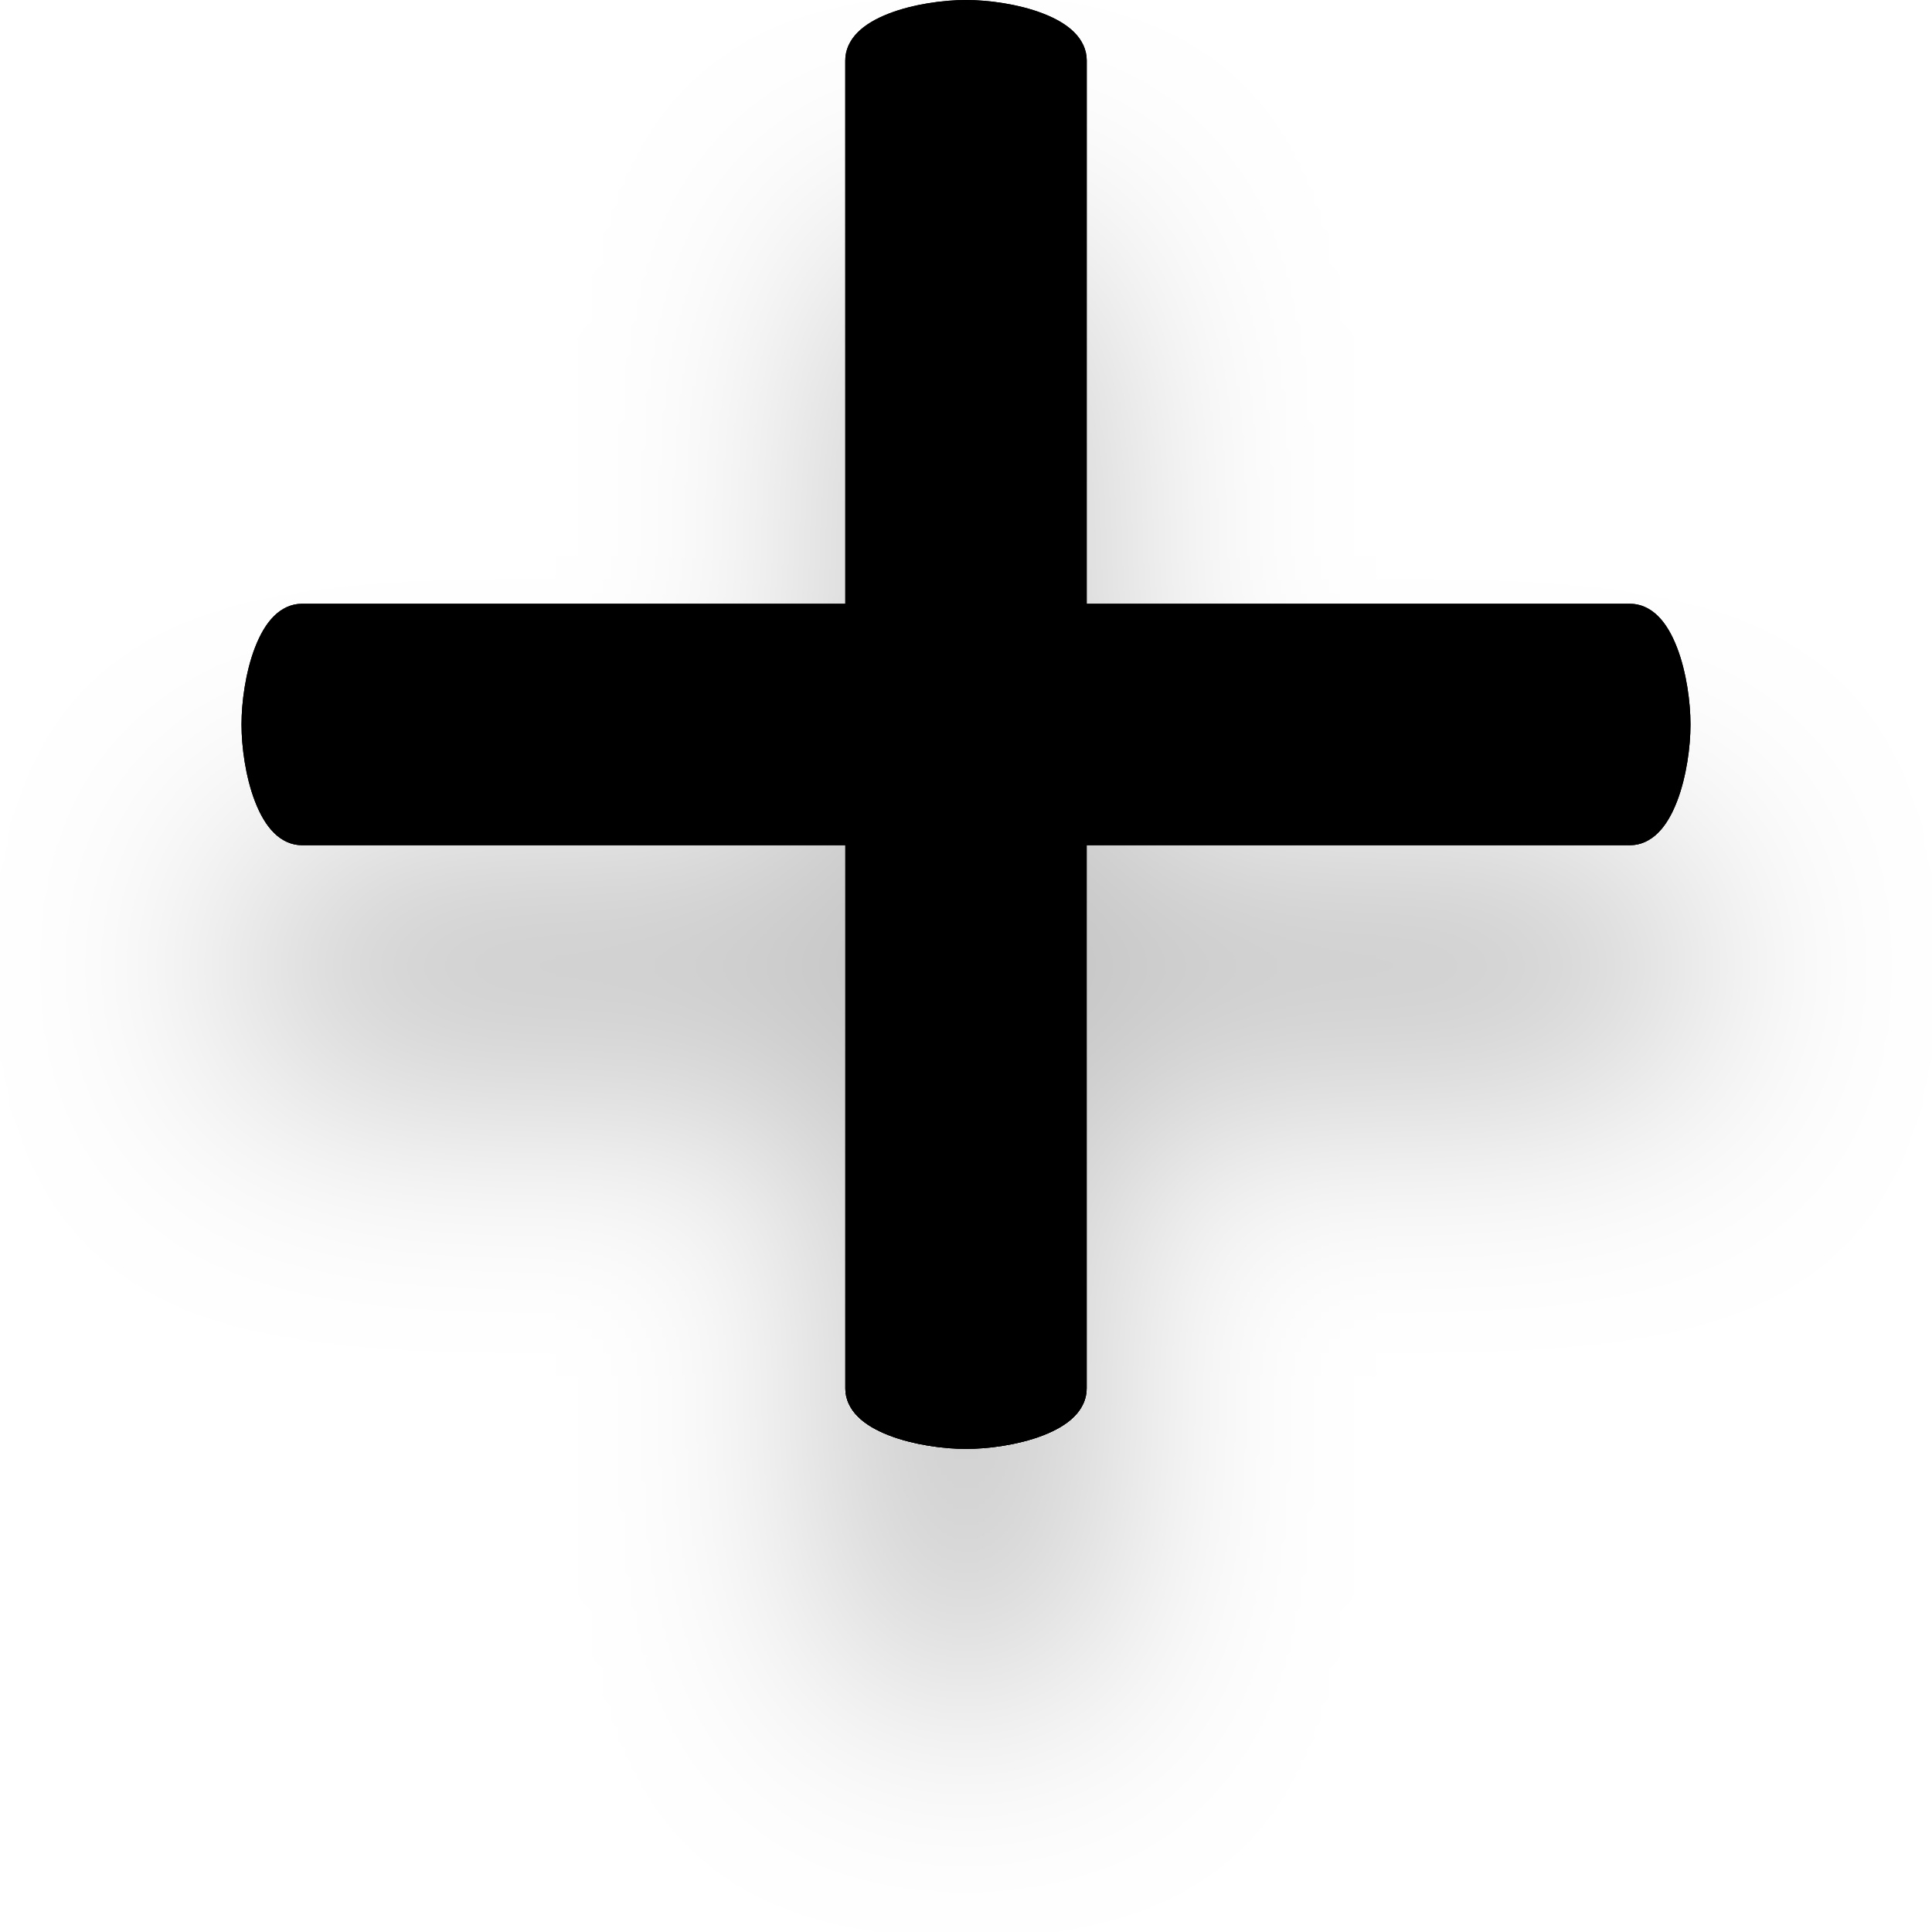
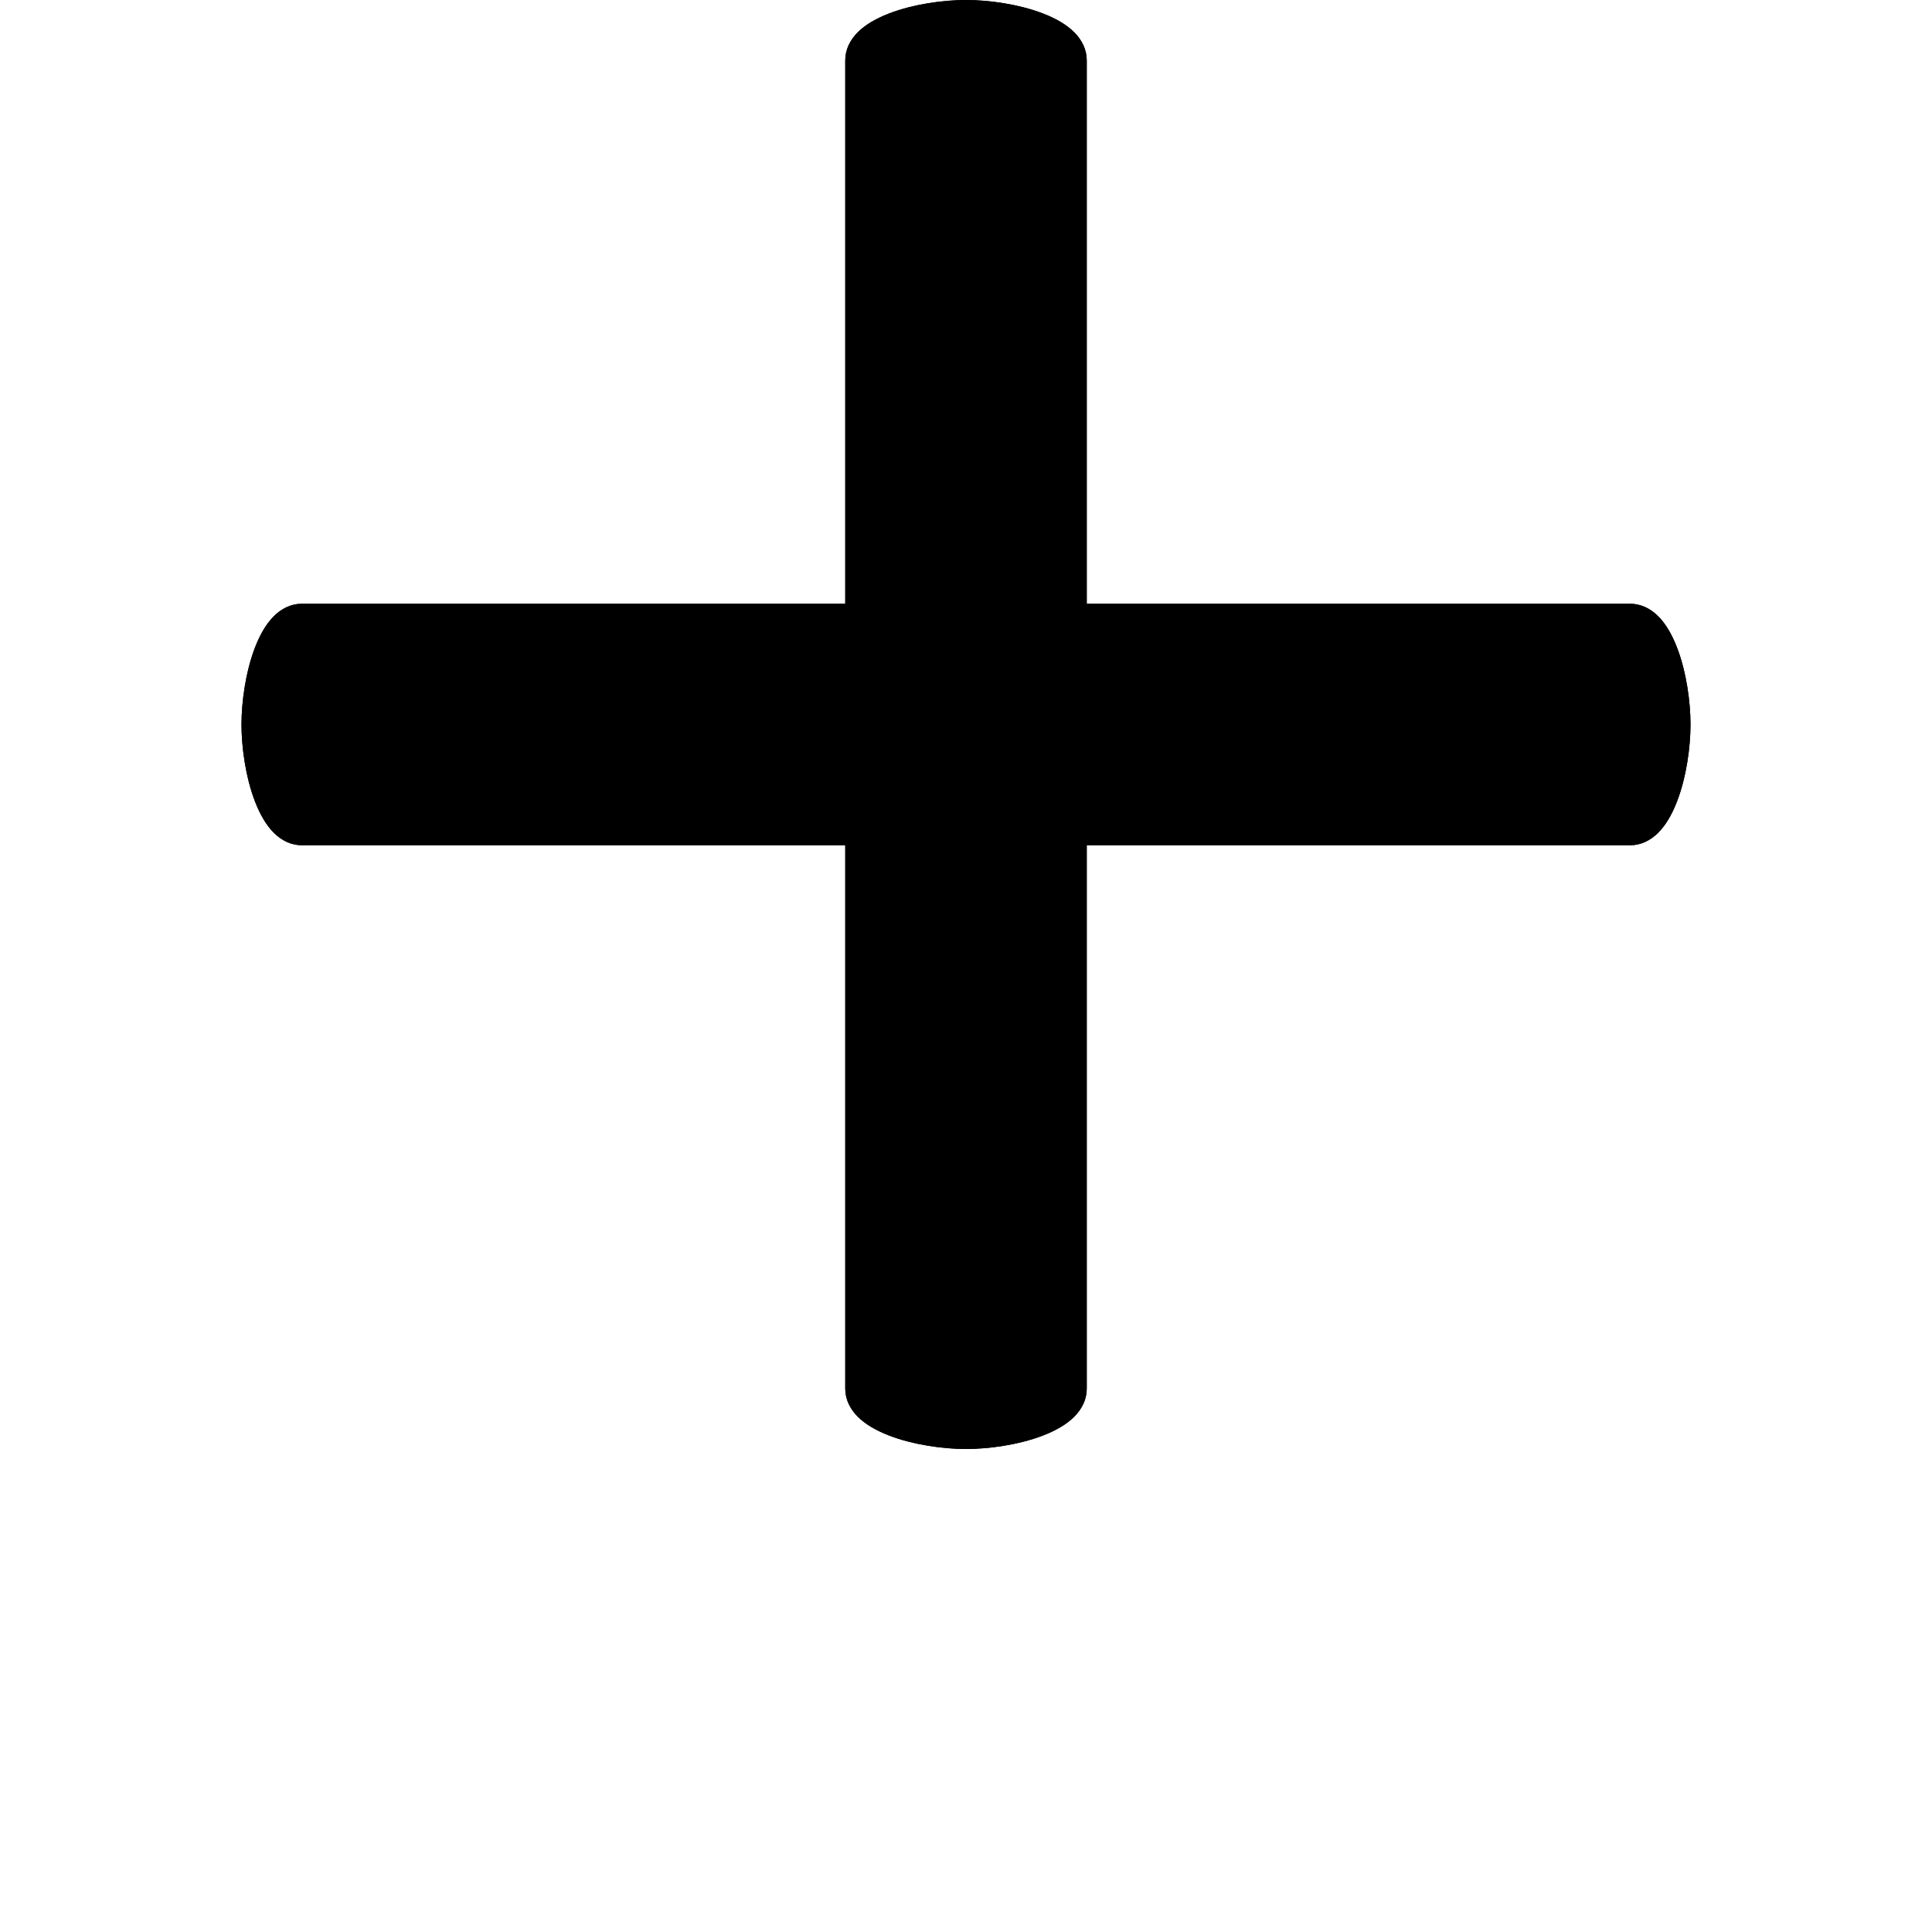
<svg xmlns="http://www.w3.org/2000/svg" width="32" height="32" viewBox="0 0 32 32" fill="none">
-   <g filter="url(#filter0_d_72_69)">
+   <g>
    <path d="M5 14H14V23C14 23.736 15.264 24 16 24C16.737 24 18 23.737 18 23V14H27C27.736 14 28 12.737 28 12C28 11.264 27.737 10 27 10H18V1C18 0.264 16.737 0 16 0C15.264 0 14 0.263 14 1V10H5C4.264 10 4 11.263 4 12C4 12.736 4.263 14 5 14Z" fill="black" />
    <path d="M14.5 14V13.5H14H5C4.97 13.5 4.837 13.474 4.69 13.095C4.56 12.759 4.5 12.323 4.5 12C4.5 11.677 4.56 11.241 4.69 10.904C4.837 10.526 4.97 10.5 5 10.5H14H14.5V10V1C14.5 0.97 14.526 0.837 14.904 0.69C15.241 0.56 15.677 0.5 16 0.5C16.323 0.5 16.759 0.56 17.096 0.69C17.474 0.837 17.5 0.97 17.5 1V10V10.5H18H27C27.03 10.5 27.163 10.526 27.31 10.904C27.44 11.241 27.5 11.677 27.5 12C27.5 12.323 27.44 12.759 27.31 13.096C27.163 13.474 27.03 13.5 27 13.5H18H17.5V14V23C17.5 23.03 17.474 23.163 17.096 23.31C16.759 23.44 16.323 23.5 16 23.5C15.677 23.5 15.241 23.44 14.904 23.31C14.526 23.163 14.5 23.029 14.5 23V14Z" stroke="black" />
  </g>
-   <defs>
-     <filter id="filter0_d_72_69" x="0" y="0" width="32" height="32" filterUnits="userSpaceOnUse" color-interpolation-filters="sRGB">
-       <feFlood flood-opacity="0" result="BackgroundImageFix" />
-       <feColorMatrix in="SourceAlpha" type="matrix" values="0 0 0 0 0 0 0 0 0 0 0 0 0 0 0 0 0 0 127 0" result="hardAlpha" />
-       <feOffset dy="4" />
-       <feGaussianBlur stdDeviation="2" />
-       <feComposite in2="hardAlpha" operator="out" />
-       <feColorMatrix type="matrix" values="0 0 0 0 0 0 0 0 0 0 0 0 0 0 0 0 0 0 0.25 0" />
-       <feBlend mode="normal" in2="BackgroundImageFix" result="effect1_dropShadow_72_69" />
-       <feBlend mode="normal" in="SourceGraphic" in2="effect1_dropShadow_72_69" result="shape" />
-     </filter>
-   </defs>
</svg>
